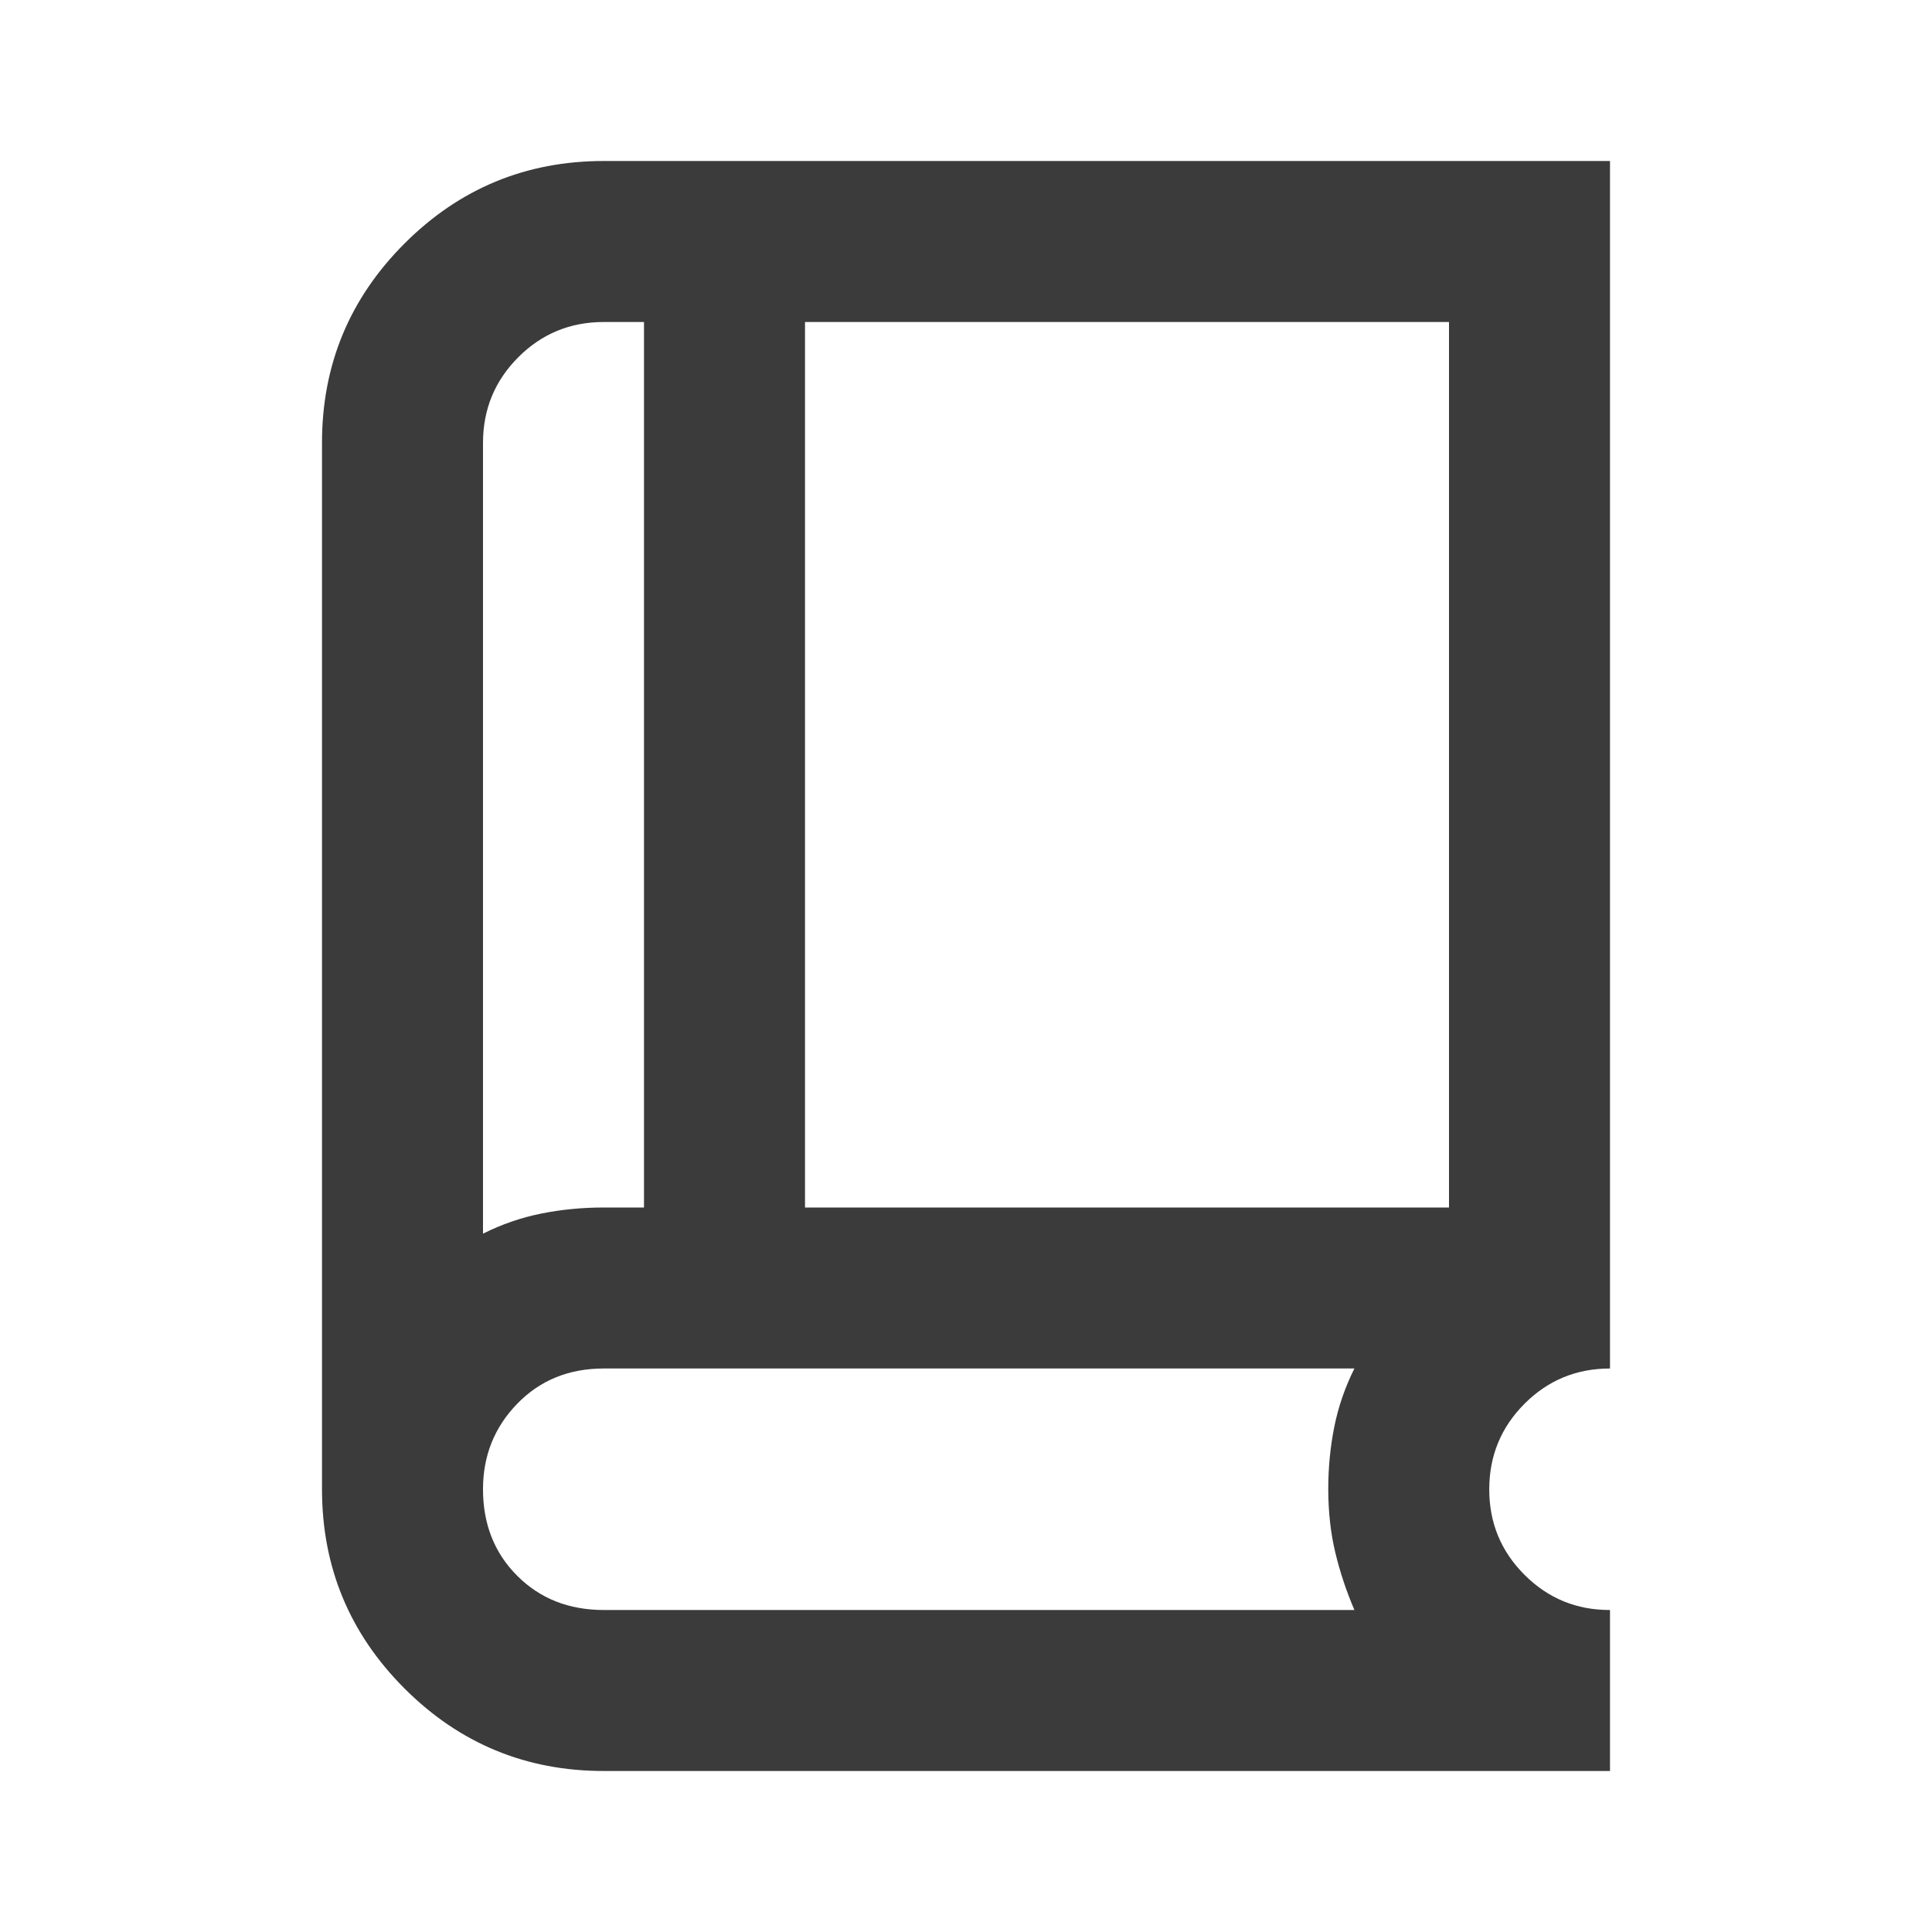
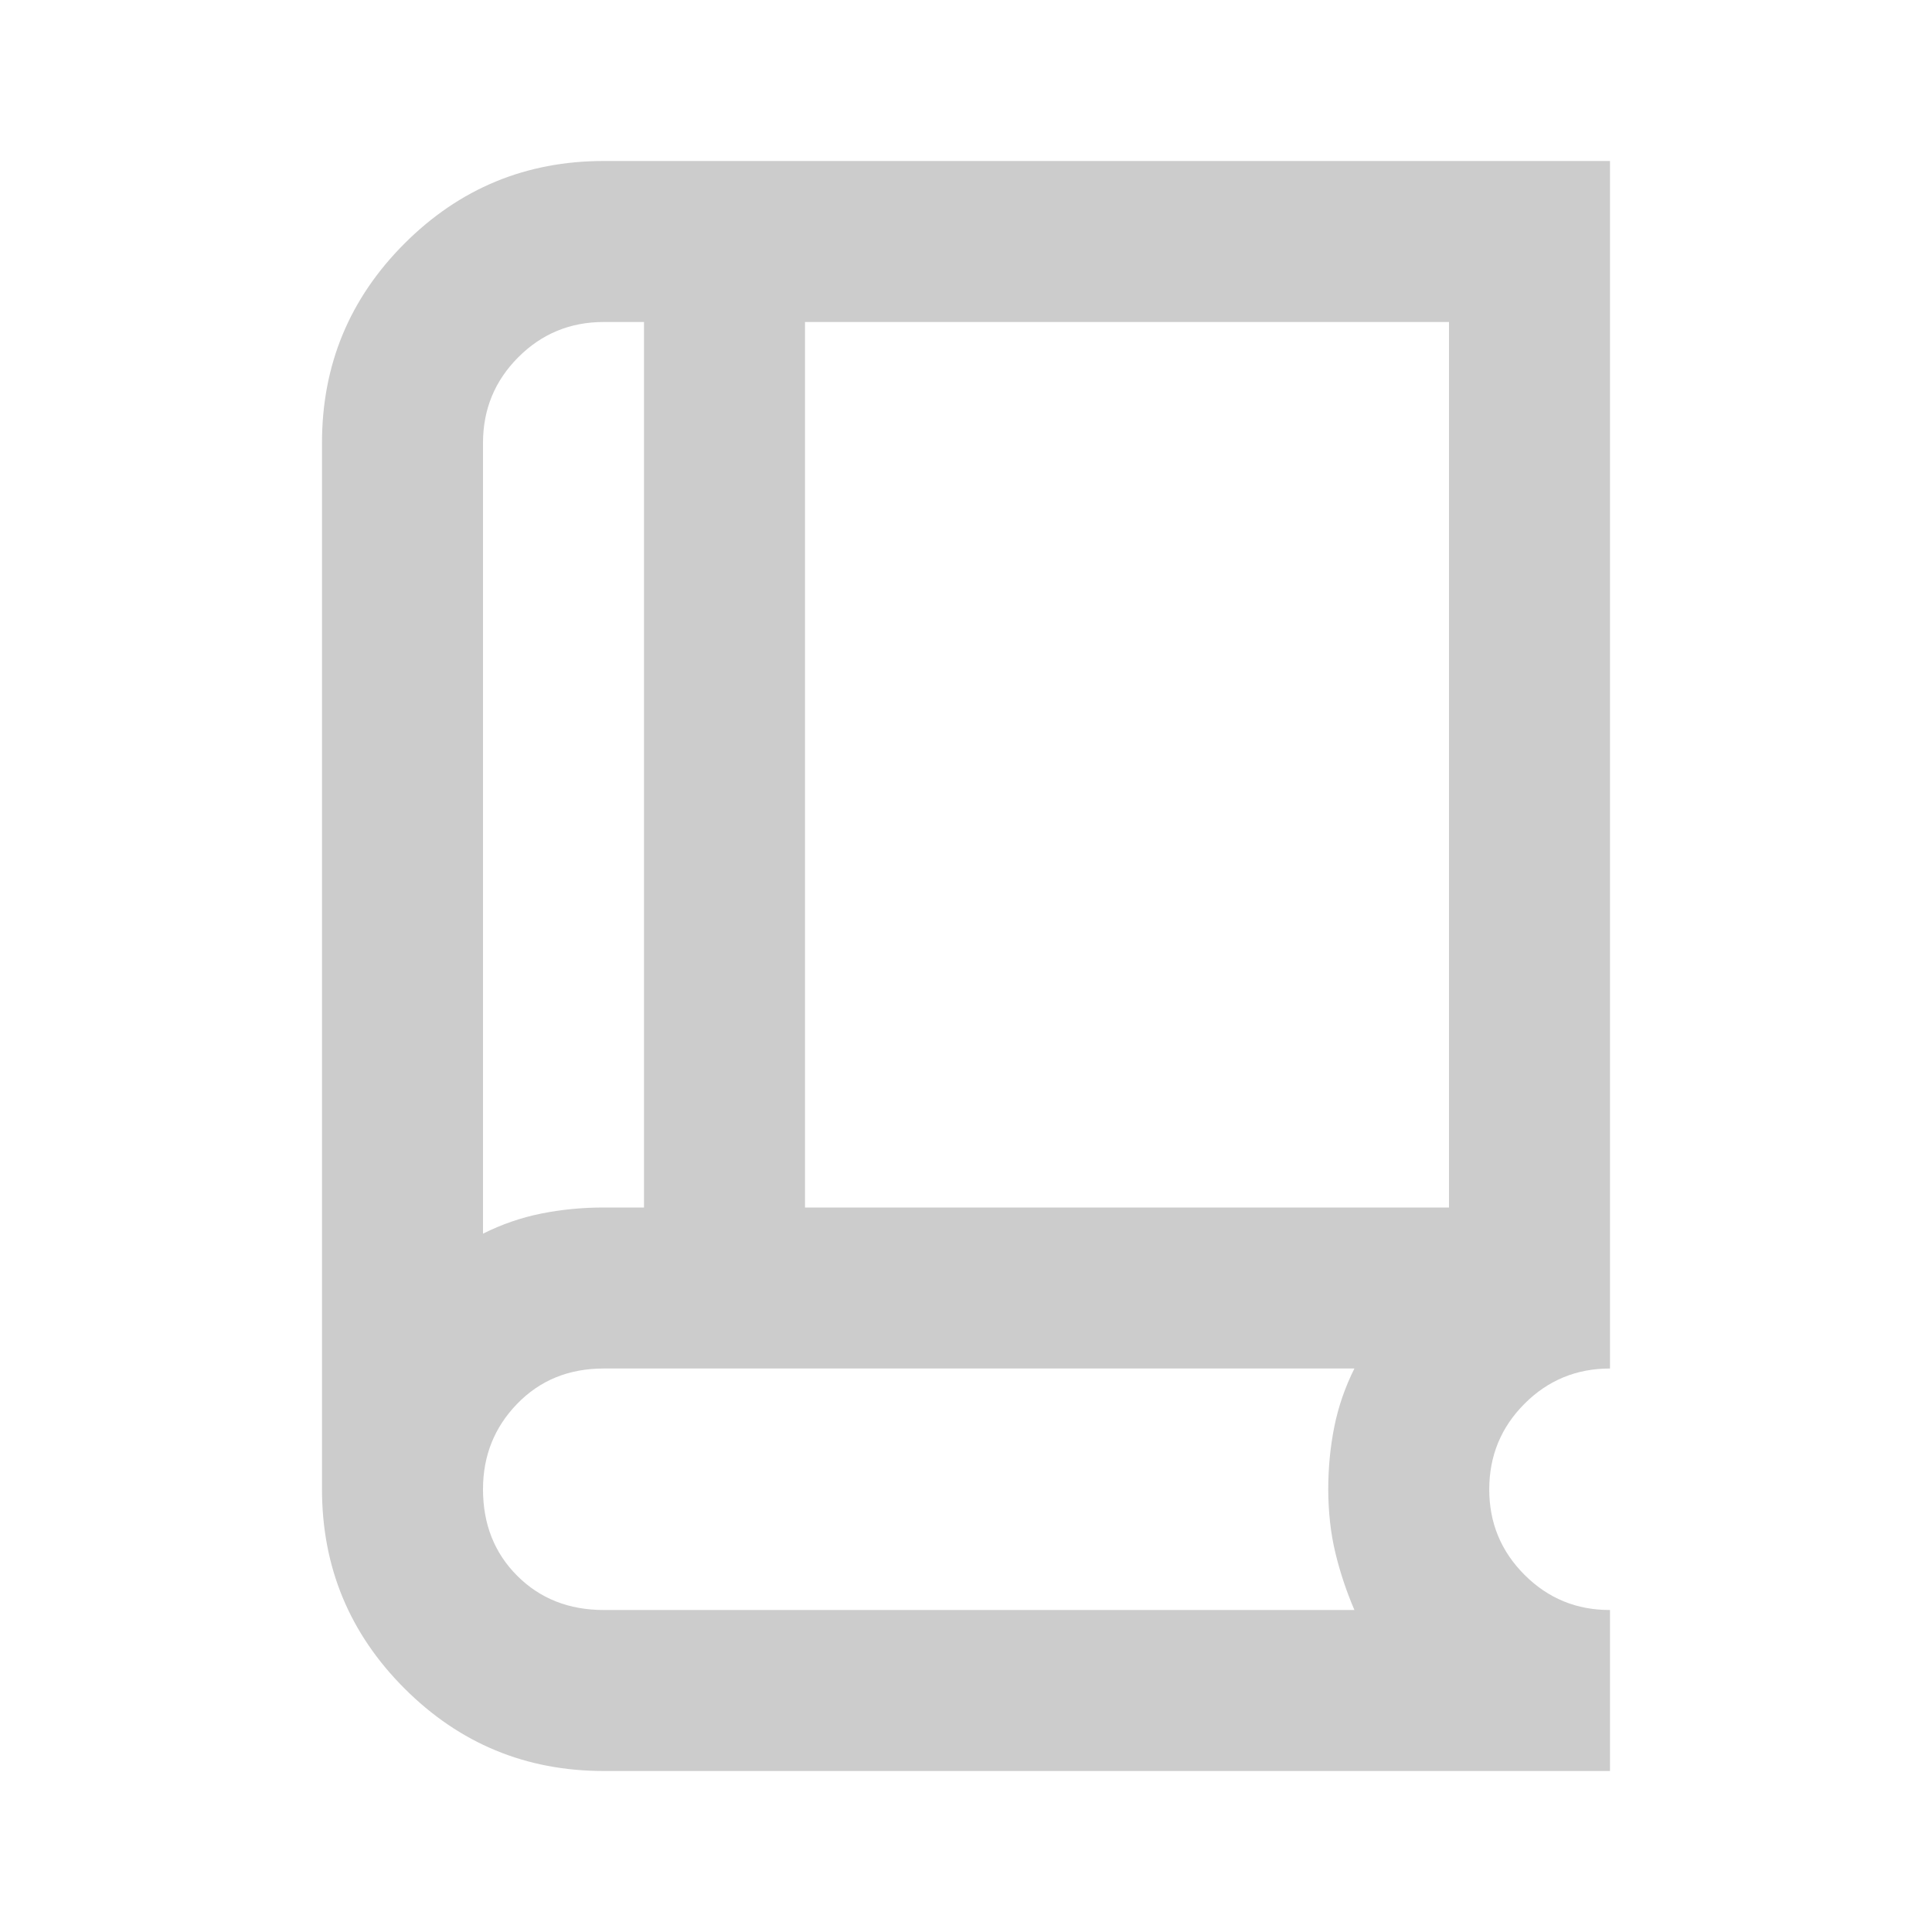
<svg xmlns="http://www.w3.org/2000/svg" width="32" height="32" viewBox="0 0 24 24">
-   <path fill="rgb(59, 59, 59)" d="M7.5 22q-1.45 0-2.475-1.025T4 18.5v-13q0-1.45 1.025-2.475T7.5 2H20v15q-.625 0-1.062.438T18.5 18.5t.438 1.063T20 20v2zM6 15.325q.35-.175.725-.25T7.5 15H8V4h-.5q-.625 0-1.062.438T6 5.5zM10 15h8V4h-8zm-4 .325V4zM7.5 20h9.325q-.15-.35-.237-.712T16.5 18.5q0-.4.075-.775t.25-.725H7.5q-.65 0-1.075.438T6 18.5q0 .65.425 1.075T7.5 20" />
+   <path fill="rgb(204, 204, 204)" d="M7.5 22q-1.45 0-2.475-1.025T4 18.5v-13q0-1.45 1.025-2.475T7.5 2H20v15q-.625 0-1.062.438T18.5 18.5t.438 1.063T20 20v2zM6 15.325q.35-.175.725-.25T7.5 15H8V4h-.5q-.625 0-1.062.438T6 5.5zM10 15h8V4h-8zm-4 .325V4zM7.5 20h9.325q-.15-.35-.237-.712T16.5 18.5q0-.4.075-.775t.25-.725H7.5q-.65 0-1.075.438T6 18.5q0 .65.425 1.075T7.5 20" />
</svg>
